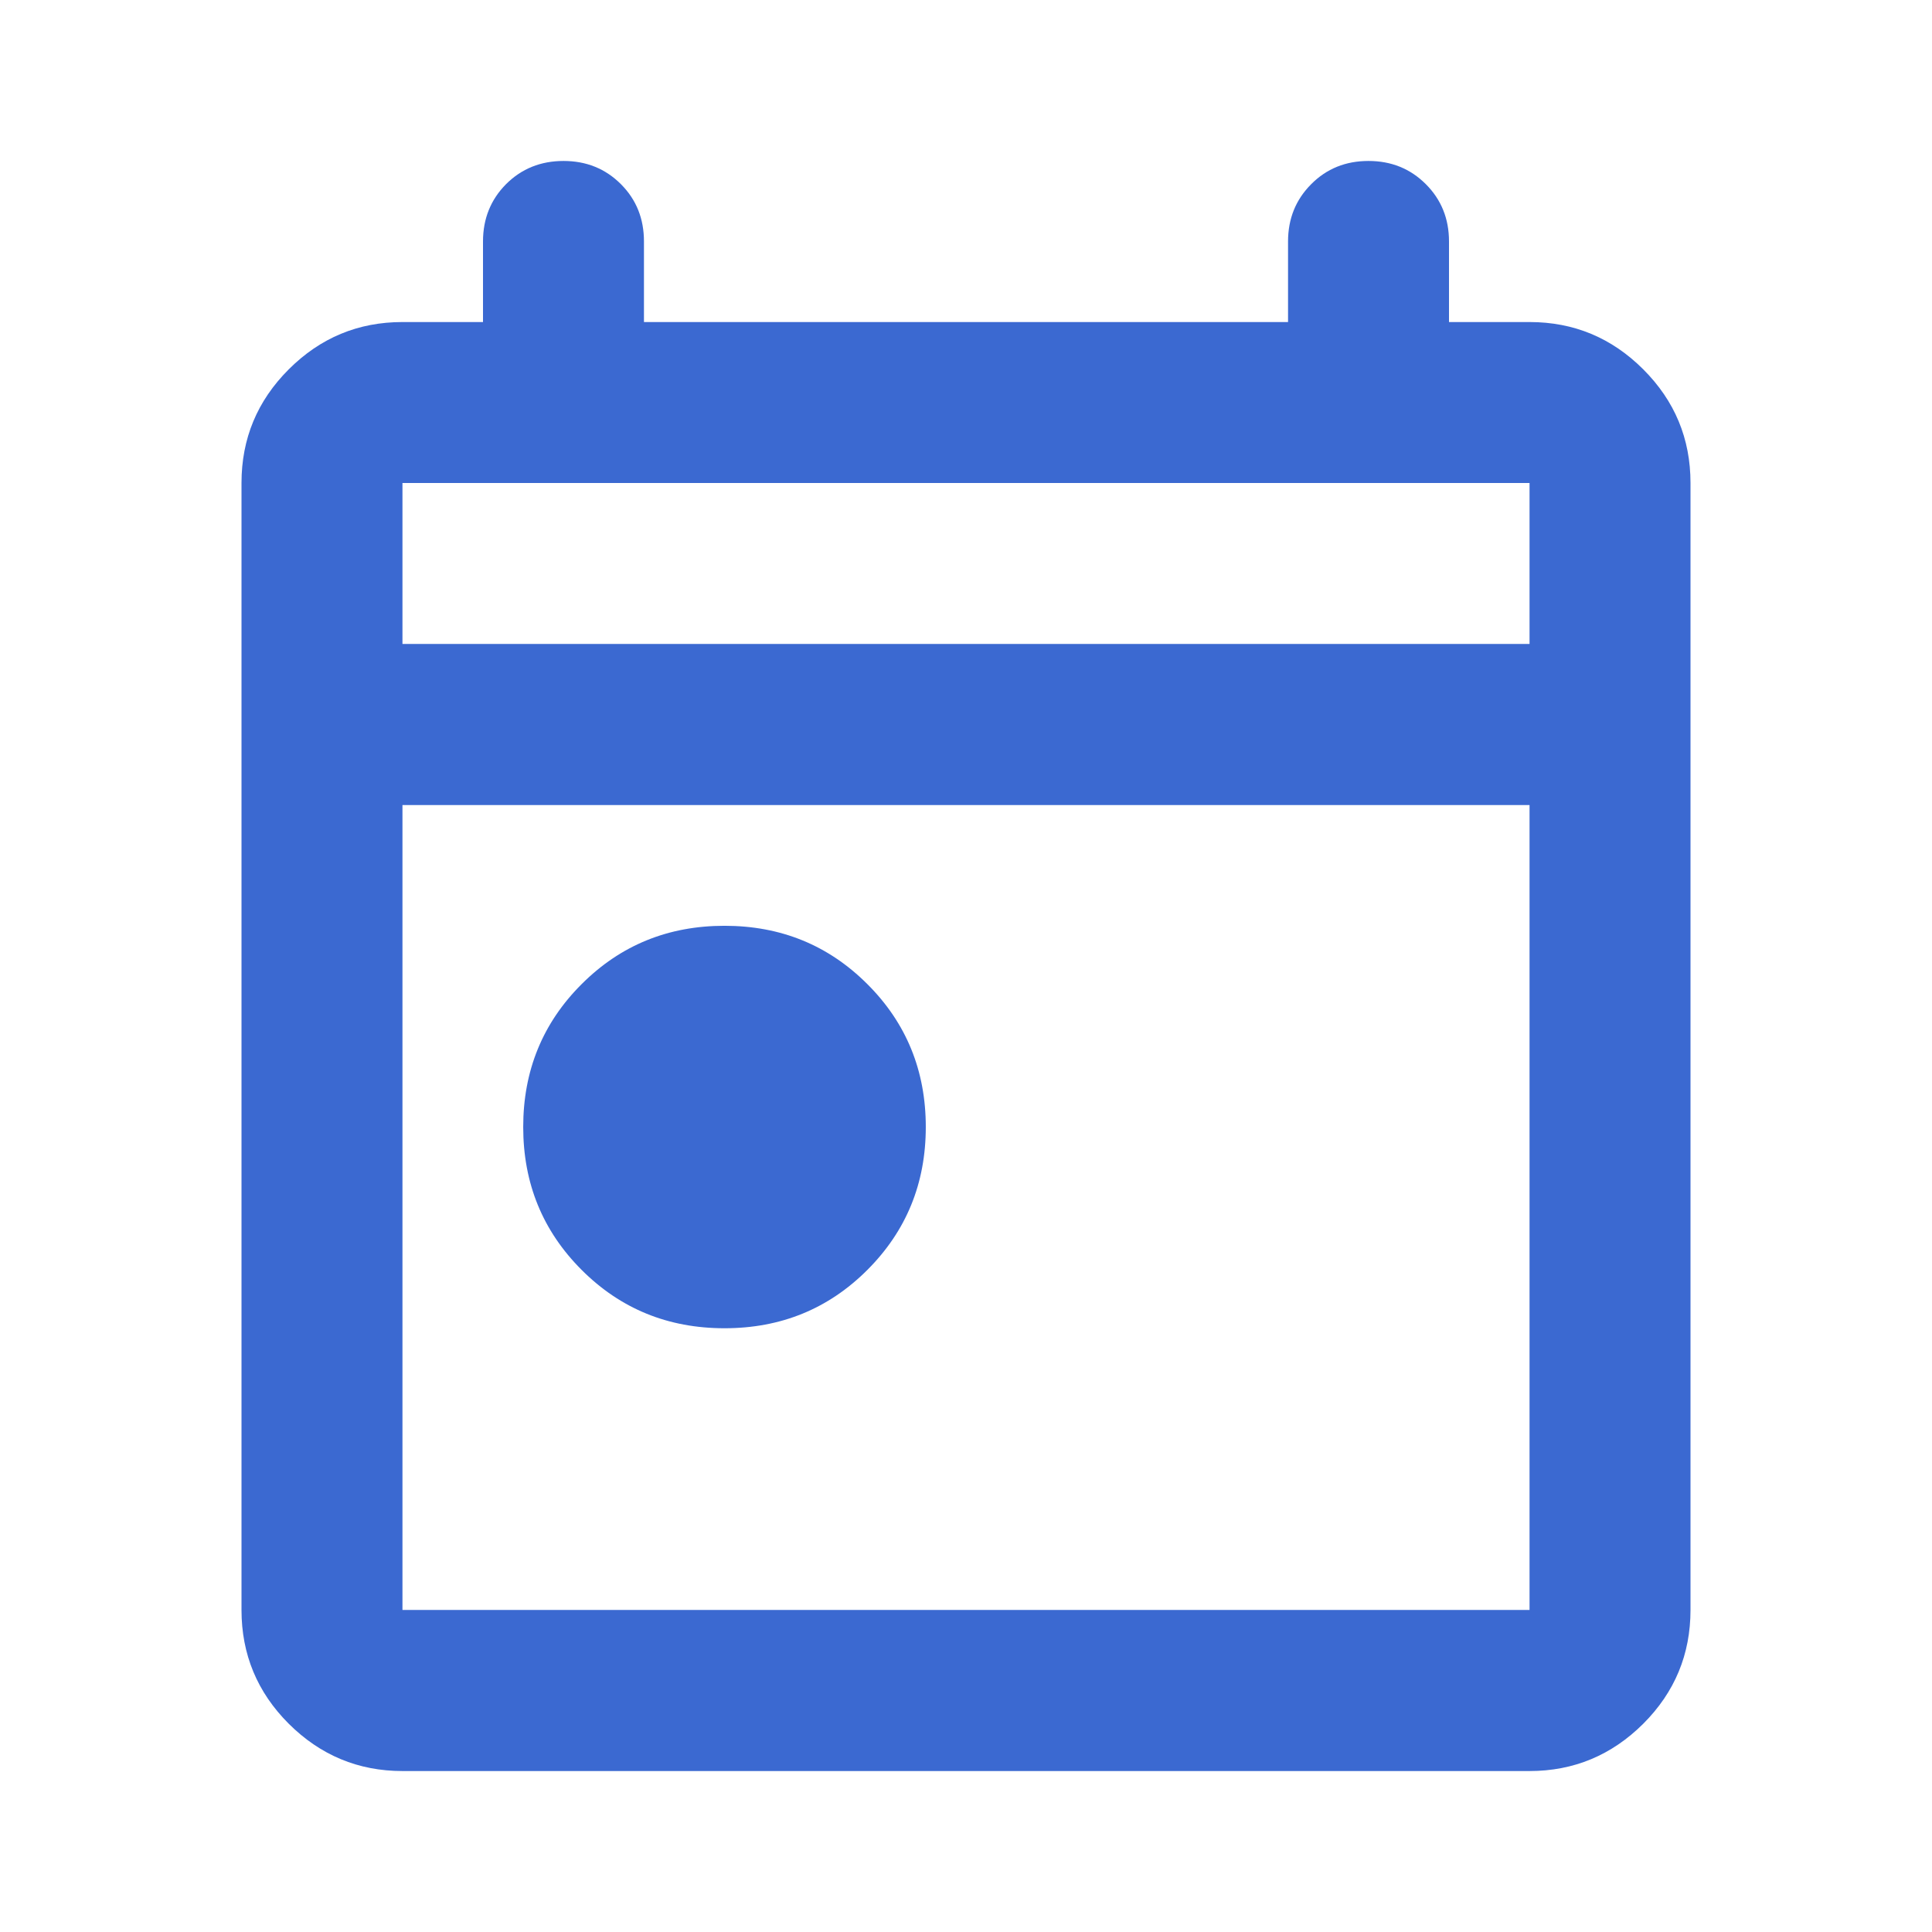
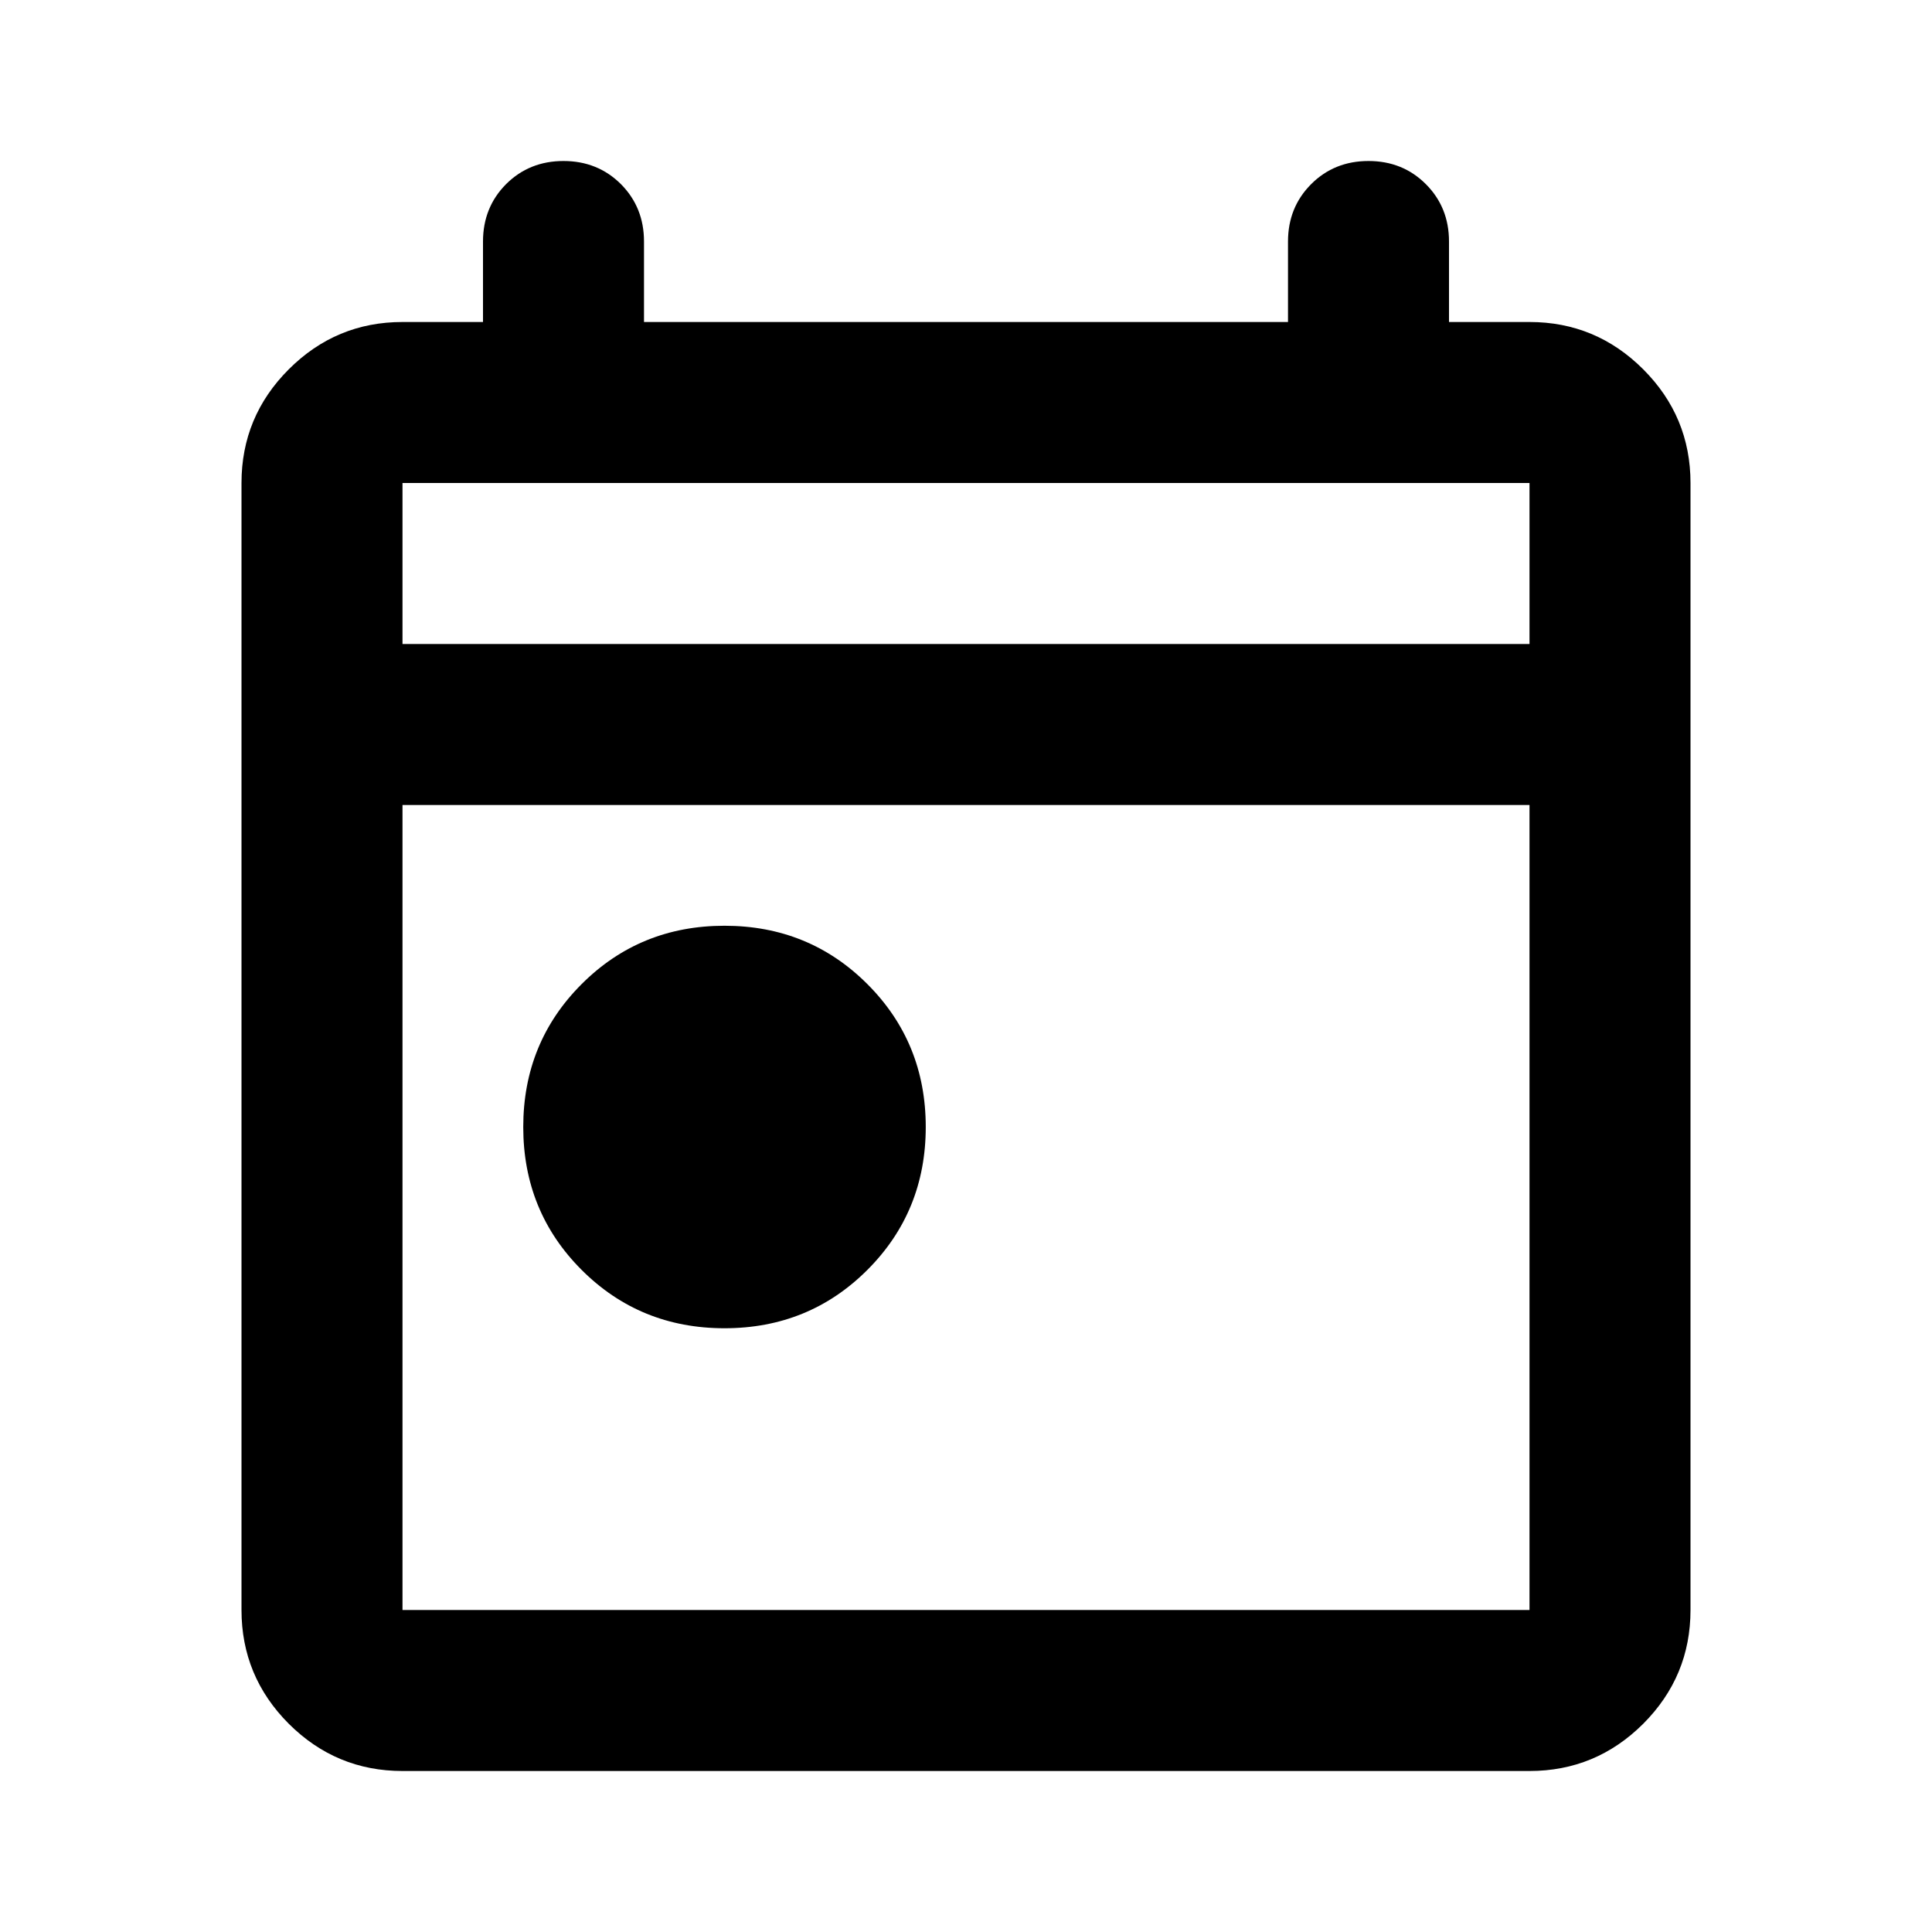
- <svg xmlns="http://www.w3.org/2000/svg" viewBox="0 0 16 16" fill="#3B69D1">
-   <path d="M6 11C5.533 11 5.139 10.839 4.817 10.517C4.494 10.194 4.333 9.8 4.333 9.333C4.333 8.867 4.494 8.472 4.817 8.15C5.139 7.828 5.533 7.667 6 7.667C6.467 7.667 6.861 7.828 7.183 8.15C7.506 8.472 7.667 8.867 7.667 9.333C7.667 9.8 7.506 10.194 7.183 10.517C6.861 10.839 6.467 11 6 11ZM3.333 14.667C2.967 14.667 2.653 14.536 2.391 14.275C2.13 14.014 2 13.7 2 13.333V4C2 3.633 2.13 3.32 2.391 3.059C2.653 2.797 2.967 2.667 3.333 2.667H4V2C4 1.811 4.064 1.653 4.191 1.525C4.319 1.397 4.478 1.333 4.667 1.333C4.856 1.333 5.014 1.397 5.142 1.525C5.27 1.653 5.333 1.811 5.333 2V2.667H10.667V2C10.667 1.811 10.731 1.653 10.859 1.525C10.986 1.397 11.144 1.333 11.333 1.333C11.522 1.333 11.68 1.397 11.808 1.525C11.936 1.653 12 1.811 12 2V2.667H12.667C13.033 2.667 13.347 2.797 13.609 3.059C13.87 3.32 14 3.633 14 4V13.333C14 13.7 13.87 14.014 13.609 14.275C13.347 14.536 13.033 14.667 12.667 14.667H3.333ZM3.333 13.333H12.667V6.667H3.333V13.333ZM3.333 5.333H12.667V4H3.333V5.333Z" fill="inherit" />
+ <svg xmlns="http://www.w3.org/2000/svg" viewBox="0 0 24 24">
+   <path d="M9 16.5C8.3 16.5 7.708 16.258 7.225 15.775C6.742 15.292 6.5 14.7 6.5 14C6.5 13.3 6.742 12.708 7.225 12.225C7.708 11.742 8.3 11.5 9 11.5C9.7 11.5 10.292 11.742 10.775 12.225C11.258 12.708 11.5 13.3 11.5 14C11.5 14.7 11.258 15.292 10.775 15.775C10.292 16.258 9.7 16.5 9 16.5ZM5 22C4.45 22 3.979 21.804 3.587 21.413C3.196 21.021 3 20.55 3 20V6C3 5.45 3.196 4.979 3.587 4.588C3.979 4.196 4.45 4 5 4H6V3C6 2.717 6.096 2.479 6.287 2.287C6.479 2.096 6.717 2 7 2C7.283 2 7.521 2.096 7.713 2.287C7.904 2.479 8 2.717 8 3V4H16V3C16 2.717 16.096 2.479 16.288 2.287C16.479 2.096 16.717 2 17 2C17.283 2 17.521 2.096 17.712 2.287C17.904 2.479 18 2.717 18 3V4H19C19.55 4 20.021 4.196 20.413 4.588C20.804 4.979 21 5.45 21 6V20C21 20.55 20.804 21.021 20.413 21.413C20.021 21.804 19.55 22 19 22H5ZM5 20H19V10H5V20ZM5 8H19V6H5V8Z" fill="inherit" />
</svg>
